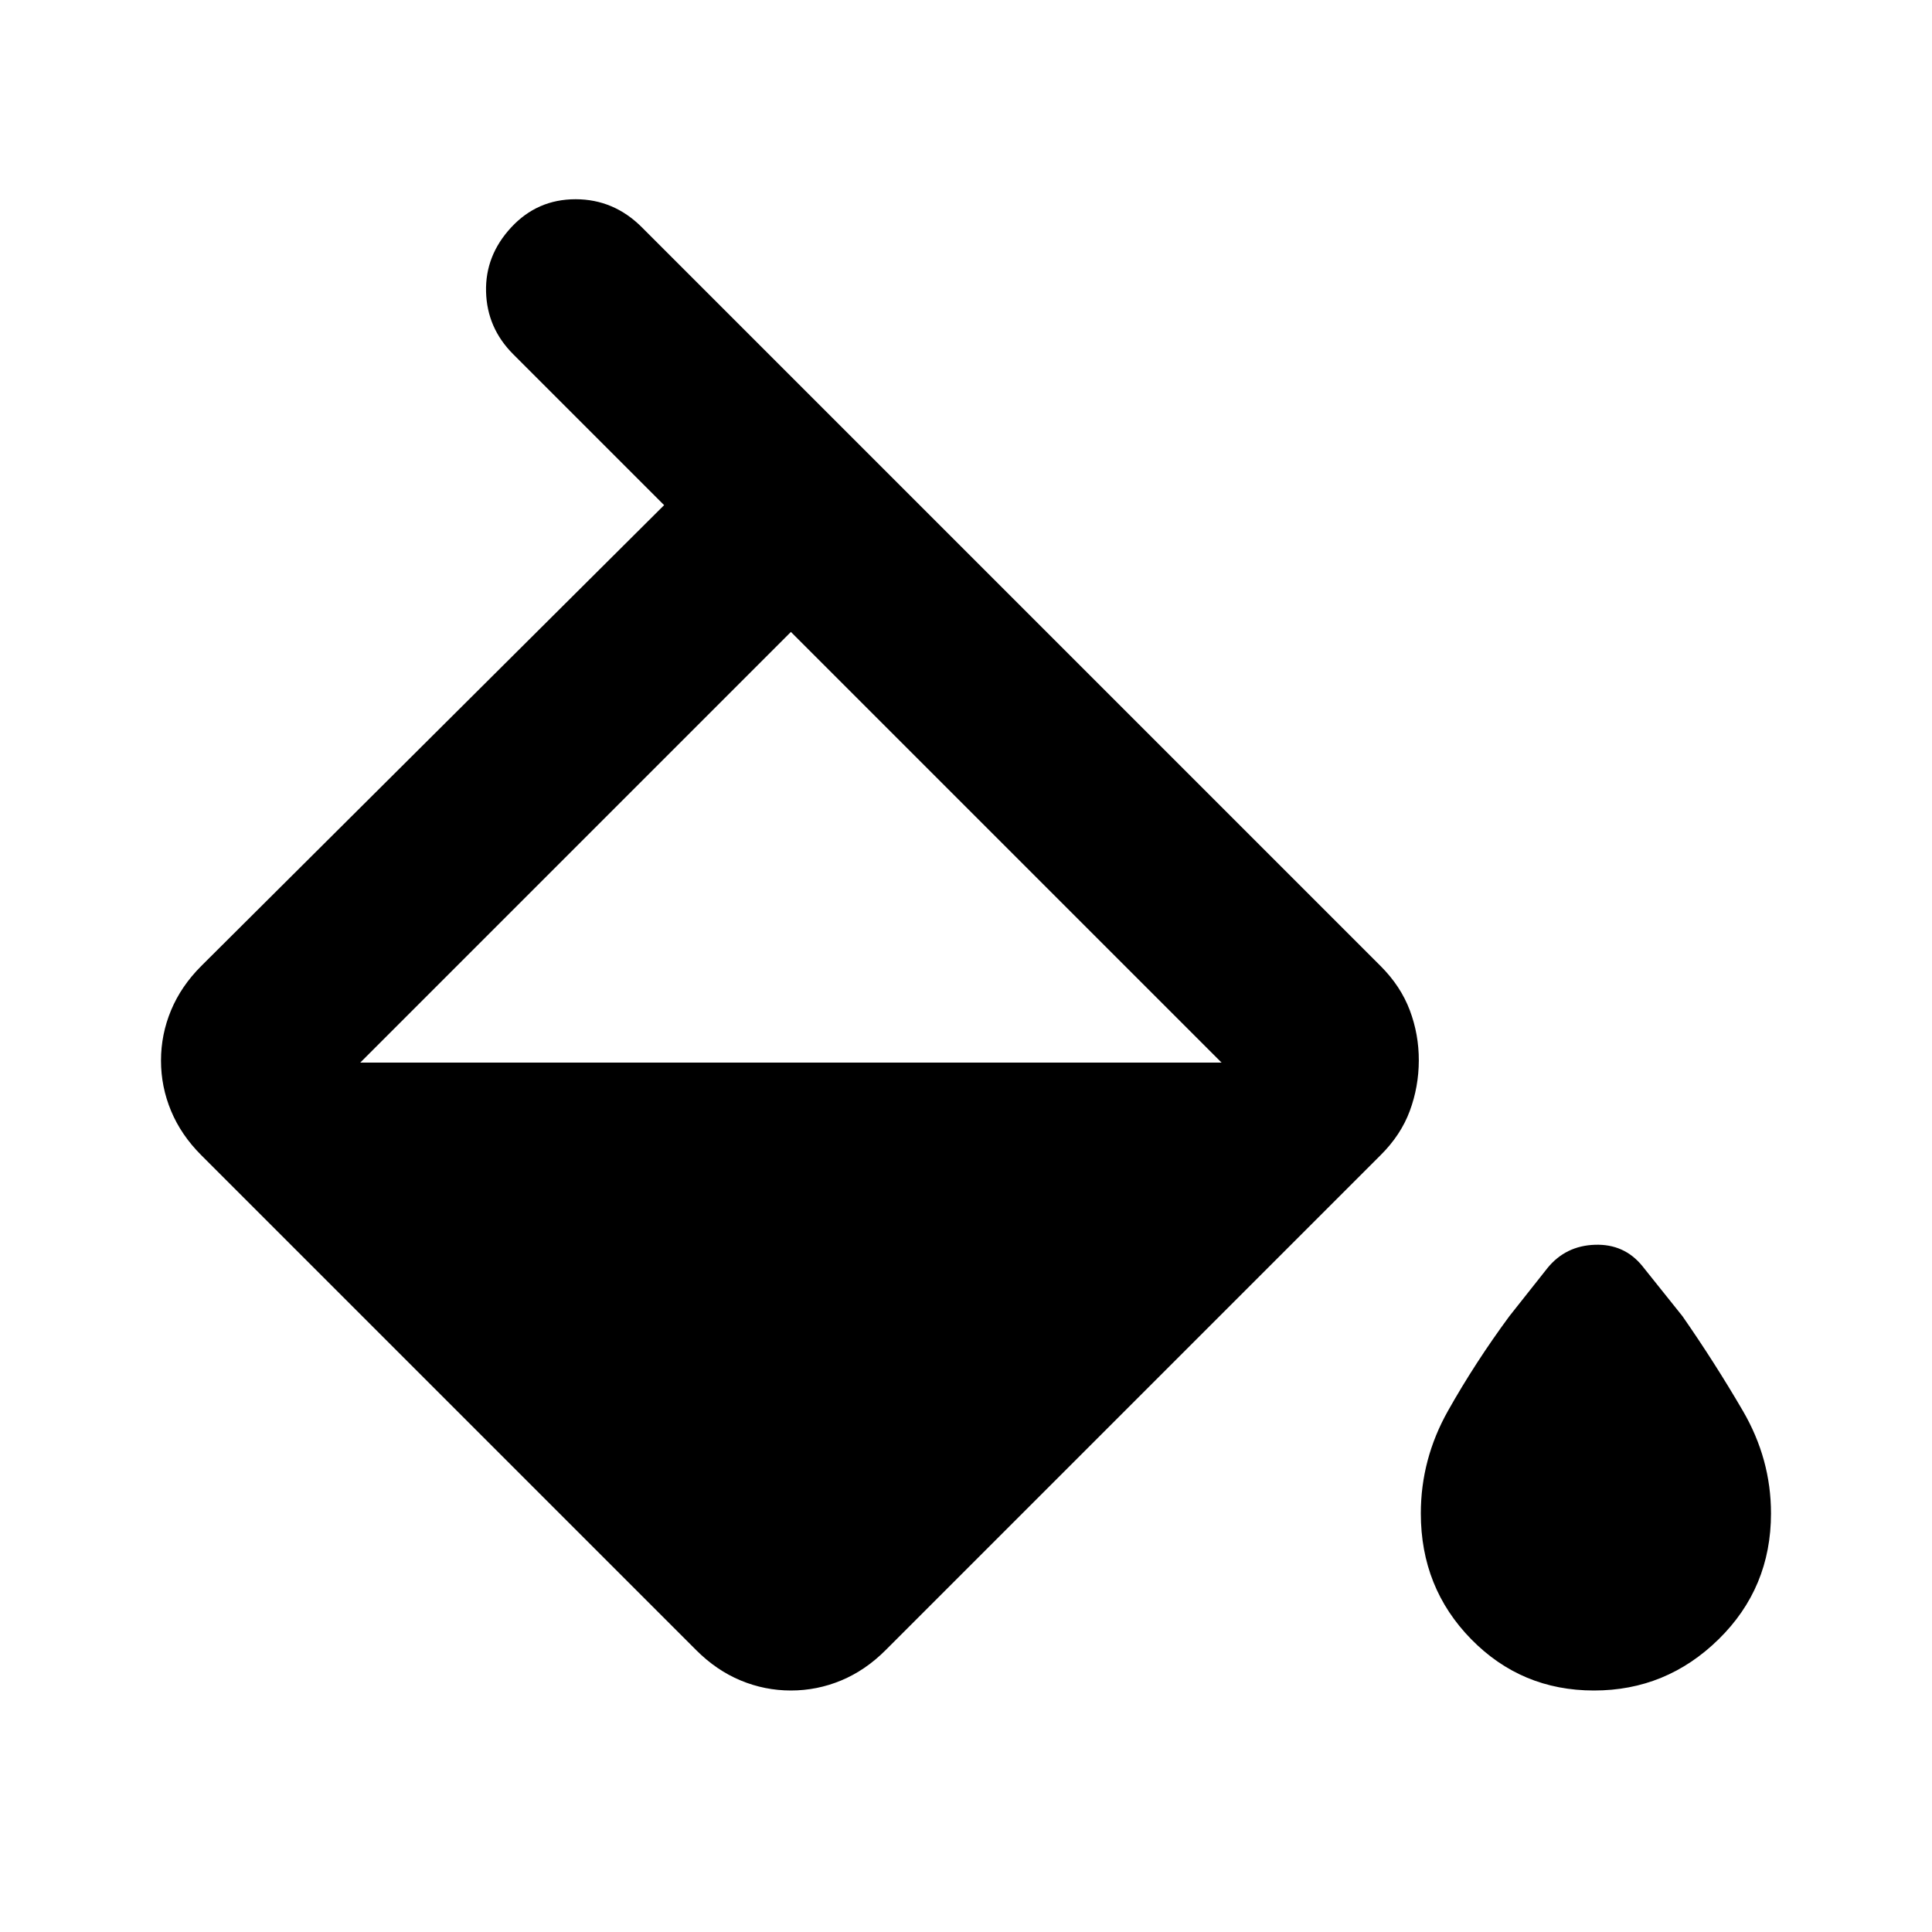
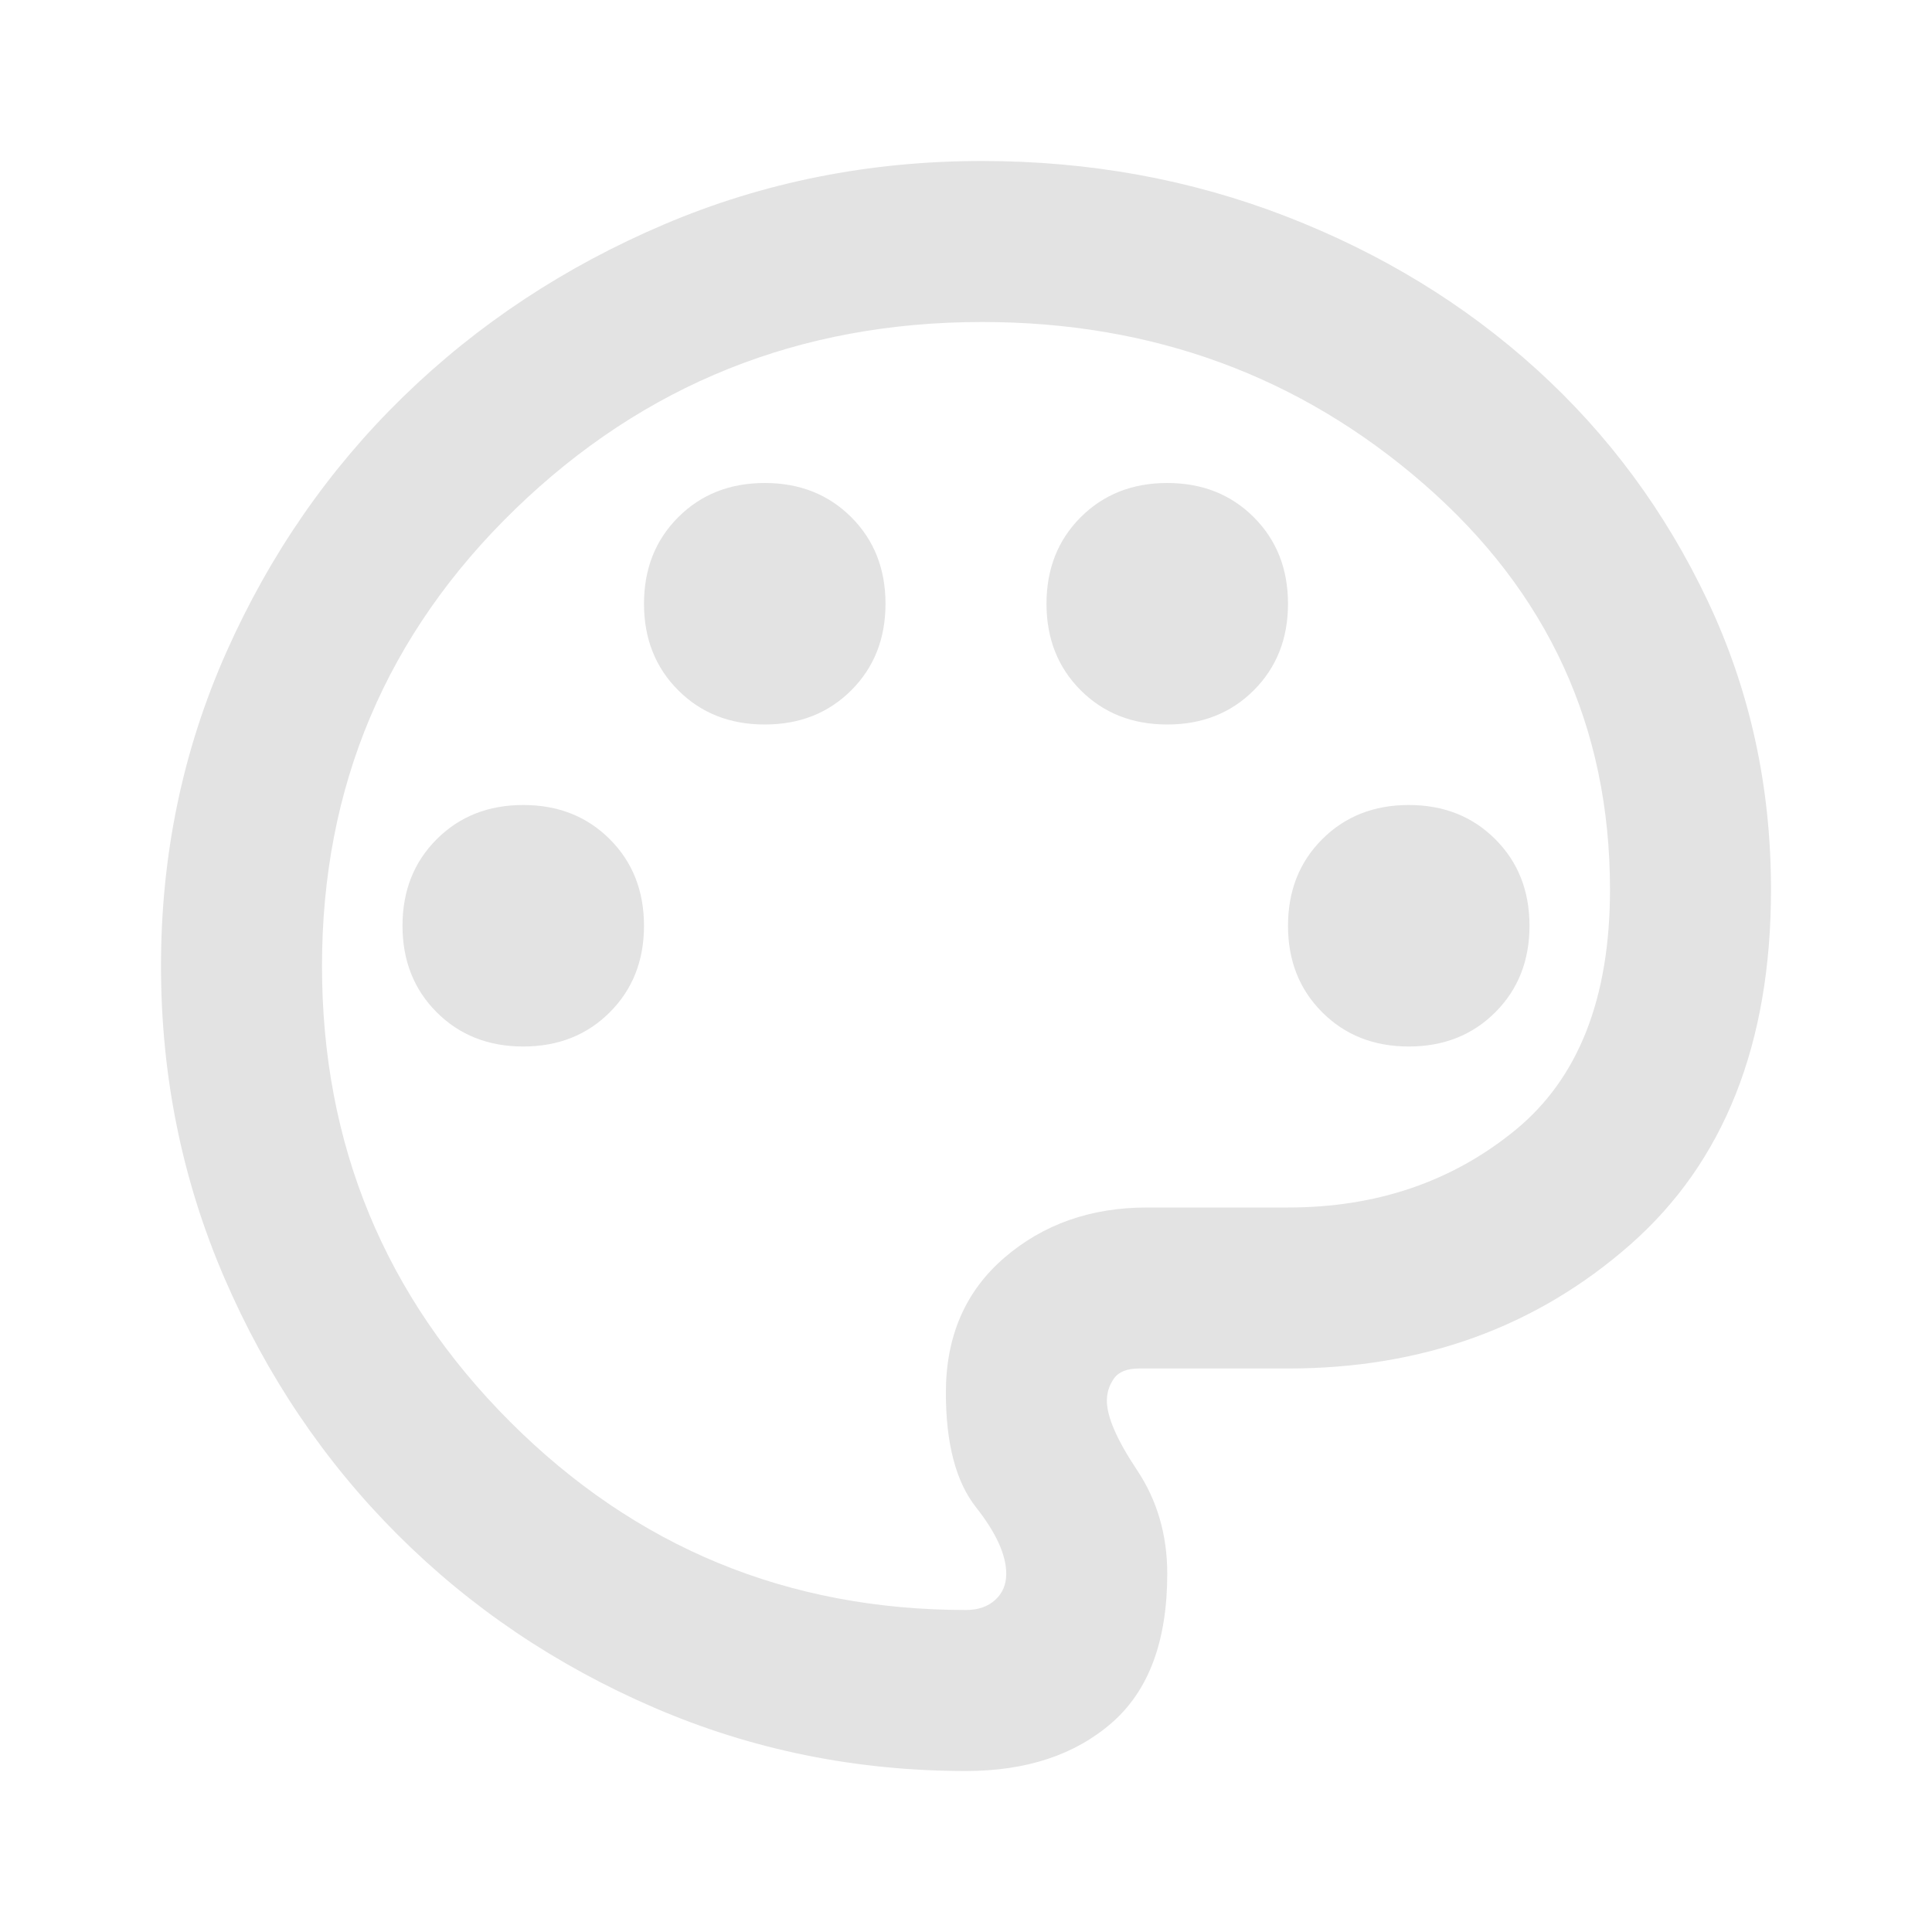
- <svg xmlns="http://www.w3.org/2000/svg" width="24" height="24" viewBox="0 0 24 24">
-   <path fill="currentColor" d="M8.65 20.5L2.5 14.35q-.25-.25-.375-.55T2 13.175t.125-.625T2.5 12l5.75-5.725L6.375 4.4q-.325-.325-.337-.775t.312-.8t.8-.35t.825.35L17.15 12q.25.25.363.55t.112.625t-.112.625t-.363.55L11 20.5q-.25.25-.55.375T9.825 21t-.625-.125t-.55-.375M9.825 7.85l-5.35 5.35h10.7zM19.8 21q-.9 0-1.525-.638T17.65 18.8q0-.675.338-1.275t.762-1.175l.475-.6q.225-.275.588-.287t.587.262l.5.625q.4.575.75 1.175T22 18.8q0 .925-.65 1.563T19.8 21" />
+ <svg xmlns="http://www.w3.org/2000/svg" height="24px" viewBox="0 -960 960 960" width="24px" fill="#e3e3e3">
+   <path d="M480-80q-82 0-155-31.5t-127.5-86Q143-252 111.5-325T80-480q0-83 32.5-156t88-127Q256-817 330-848.5T488-880q80 0 151 27.5t124.5 76q53.5 48.5 85 115T880-518q0 115-70 176.5T640-280h-74q-9 0-12.5 5t-3.5 11q0 12 15 34.5t15 51.5q0 50-27.5 74T480-80Zm0-400Zm-220 40q26 0 43-17t17-43q0-26-17-43t-43-17q-26 0-43 17t-17 43q0 26 17 43t43 17Zm120-160q26 0 43-17t17-43q0-26-17-43t-43-17q-26 0-43 17t-17 43q0 26 17 43t43 17Zm200 0q26 0 43-17t17-43q0-26-17-43t-43-17q-26 0-43 17t-17 43q0 26 17 43t43 17Zm120 160q26 0 43-17t17-43q0-26-17-43t-43-17q-26 0-43 17t-17 43q0 26 17 43t43 17ZM480-160q9 0 14.5-5t5.5-13q0-14-15-33t-15-57q0-42 29-67t71-25h70q66 0 113-38.5T800-518q0-121-92.5-201.5T488-800q-136 0-232 93t-96 227q0 133 93.5 226.5T480-160Z" />
</svg>
